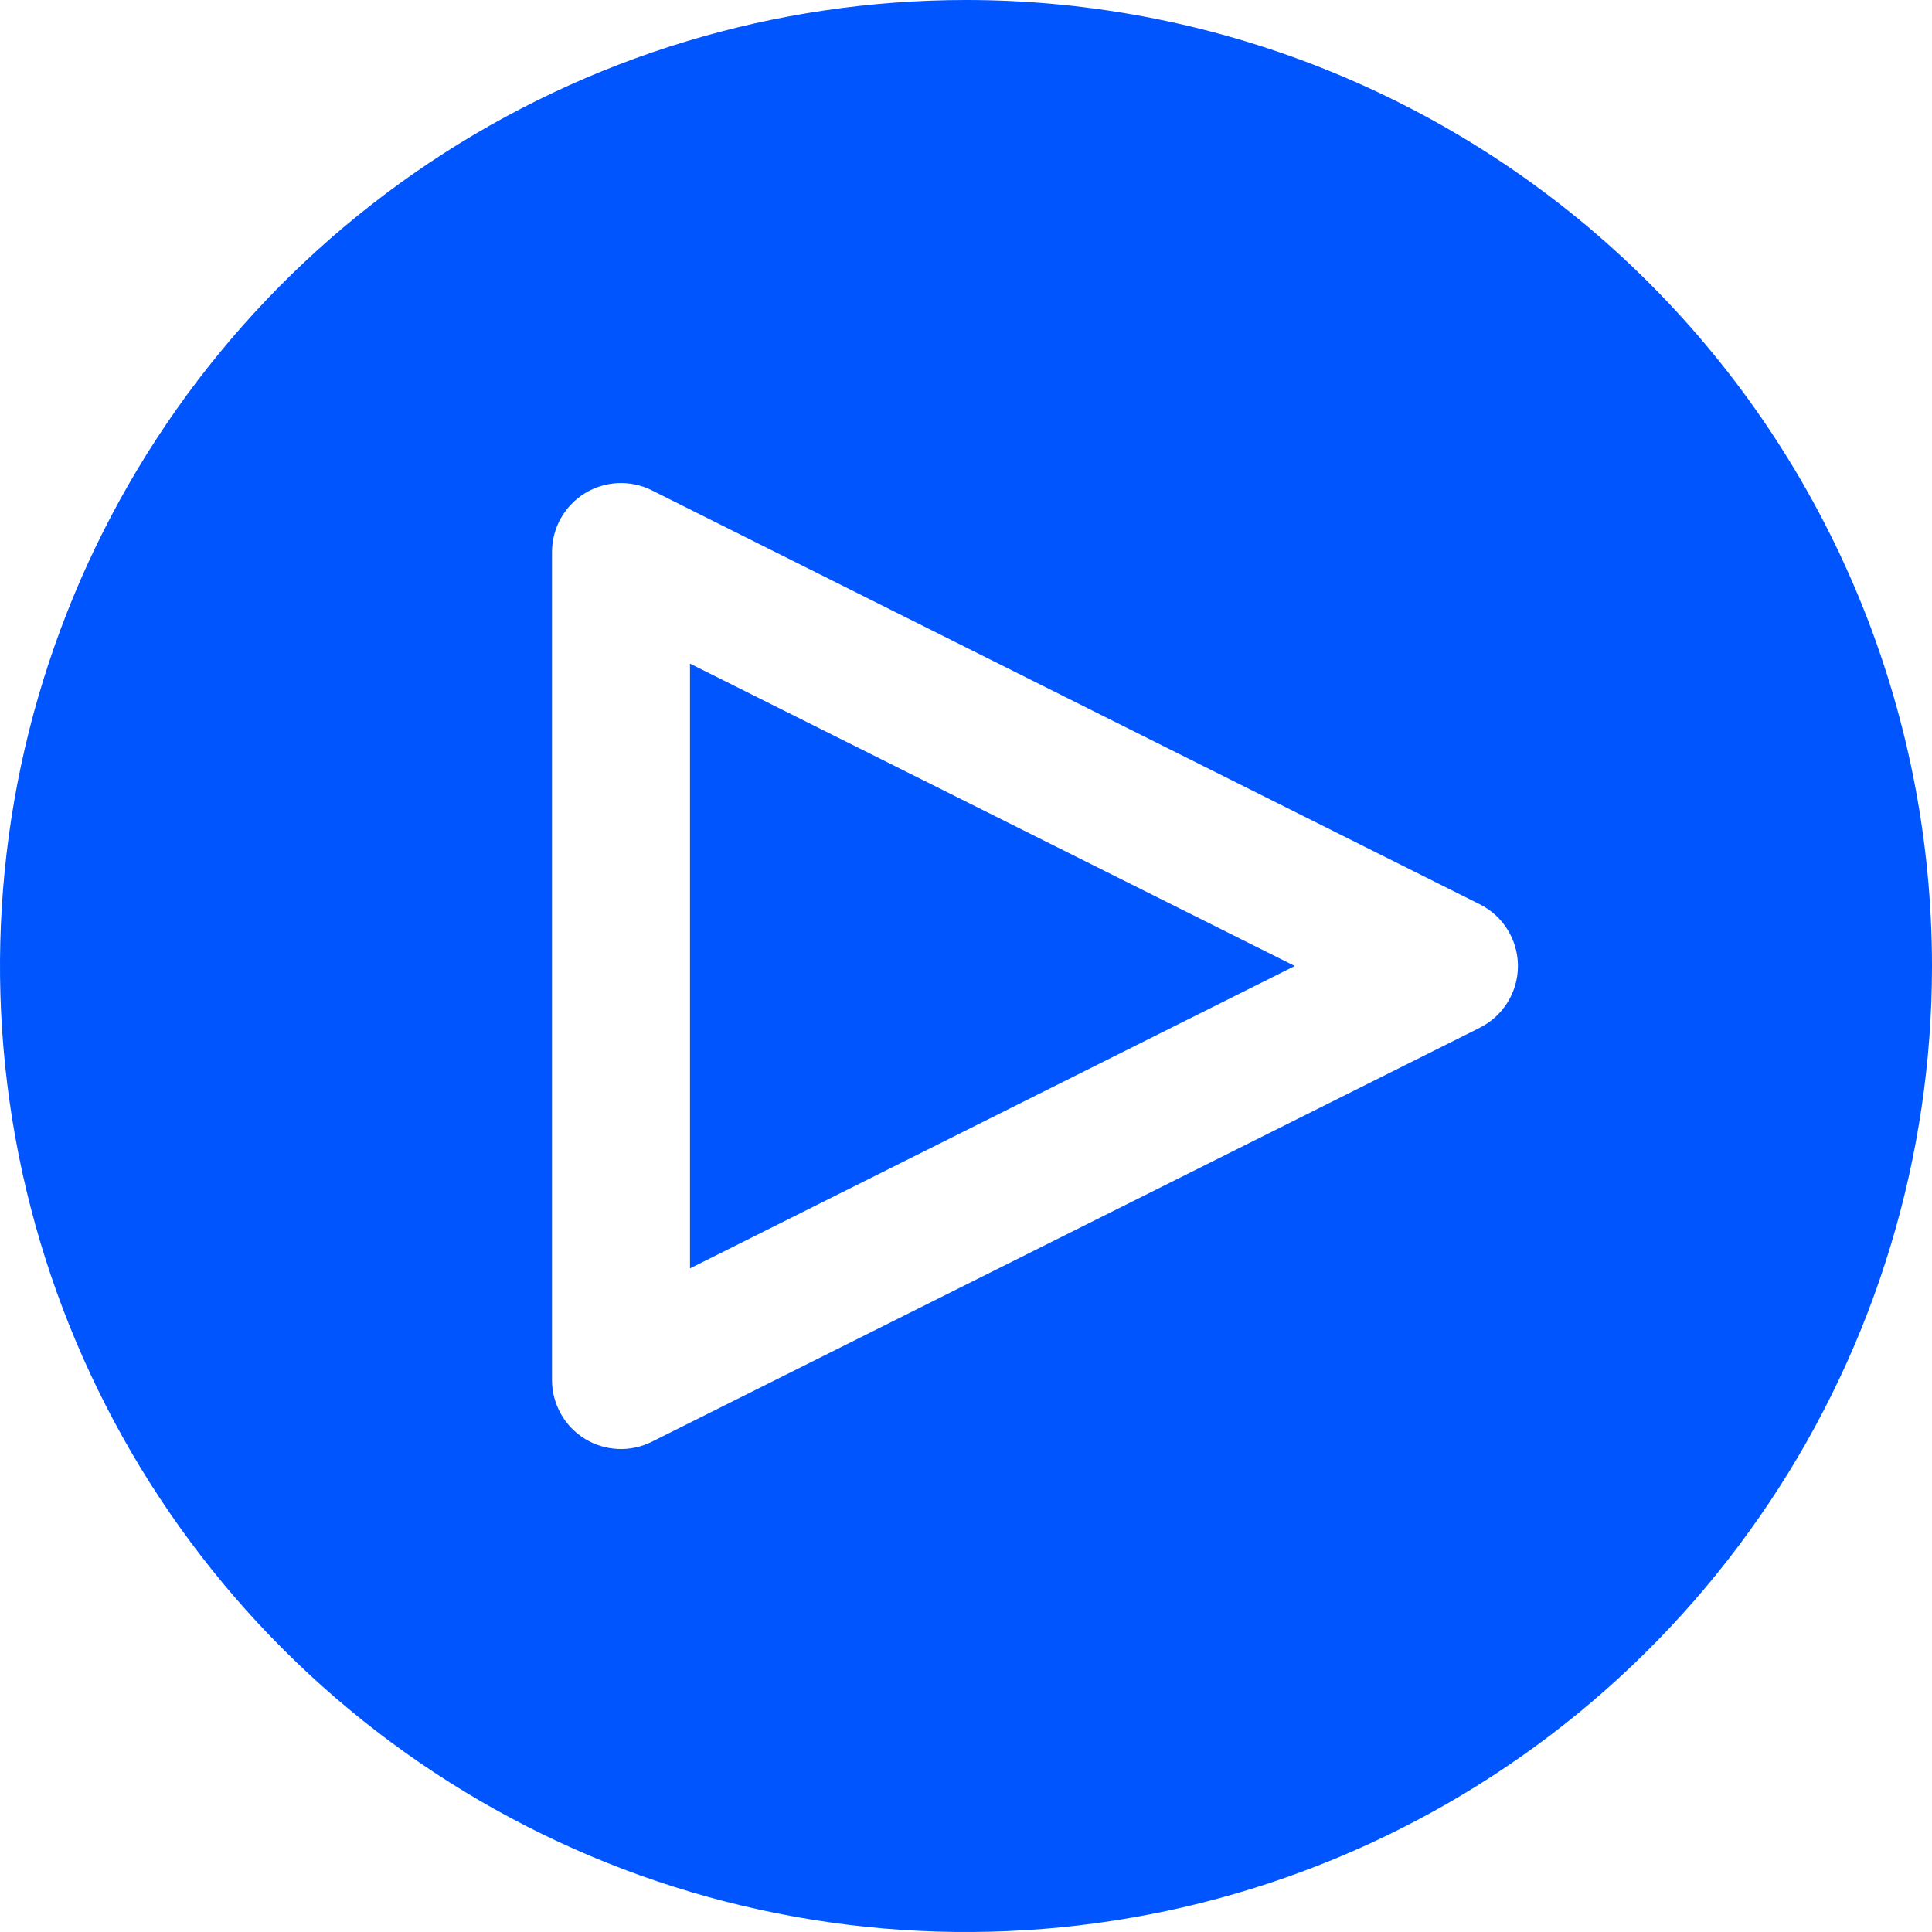
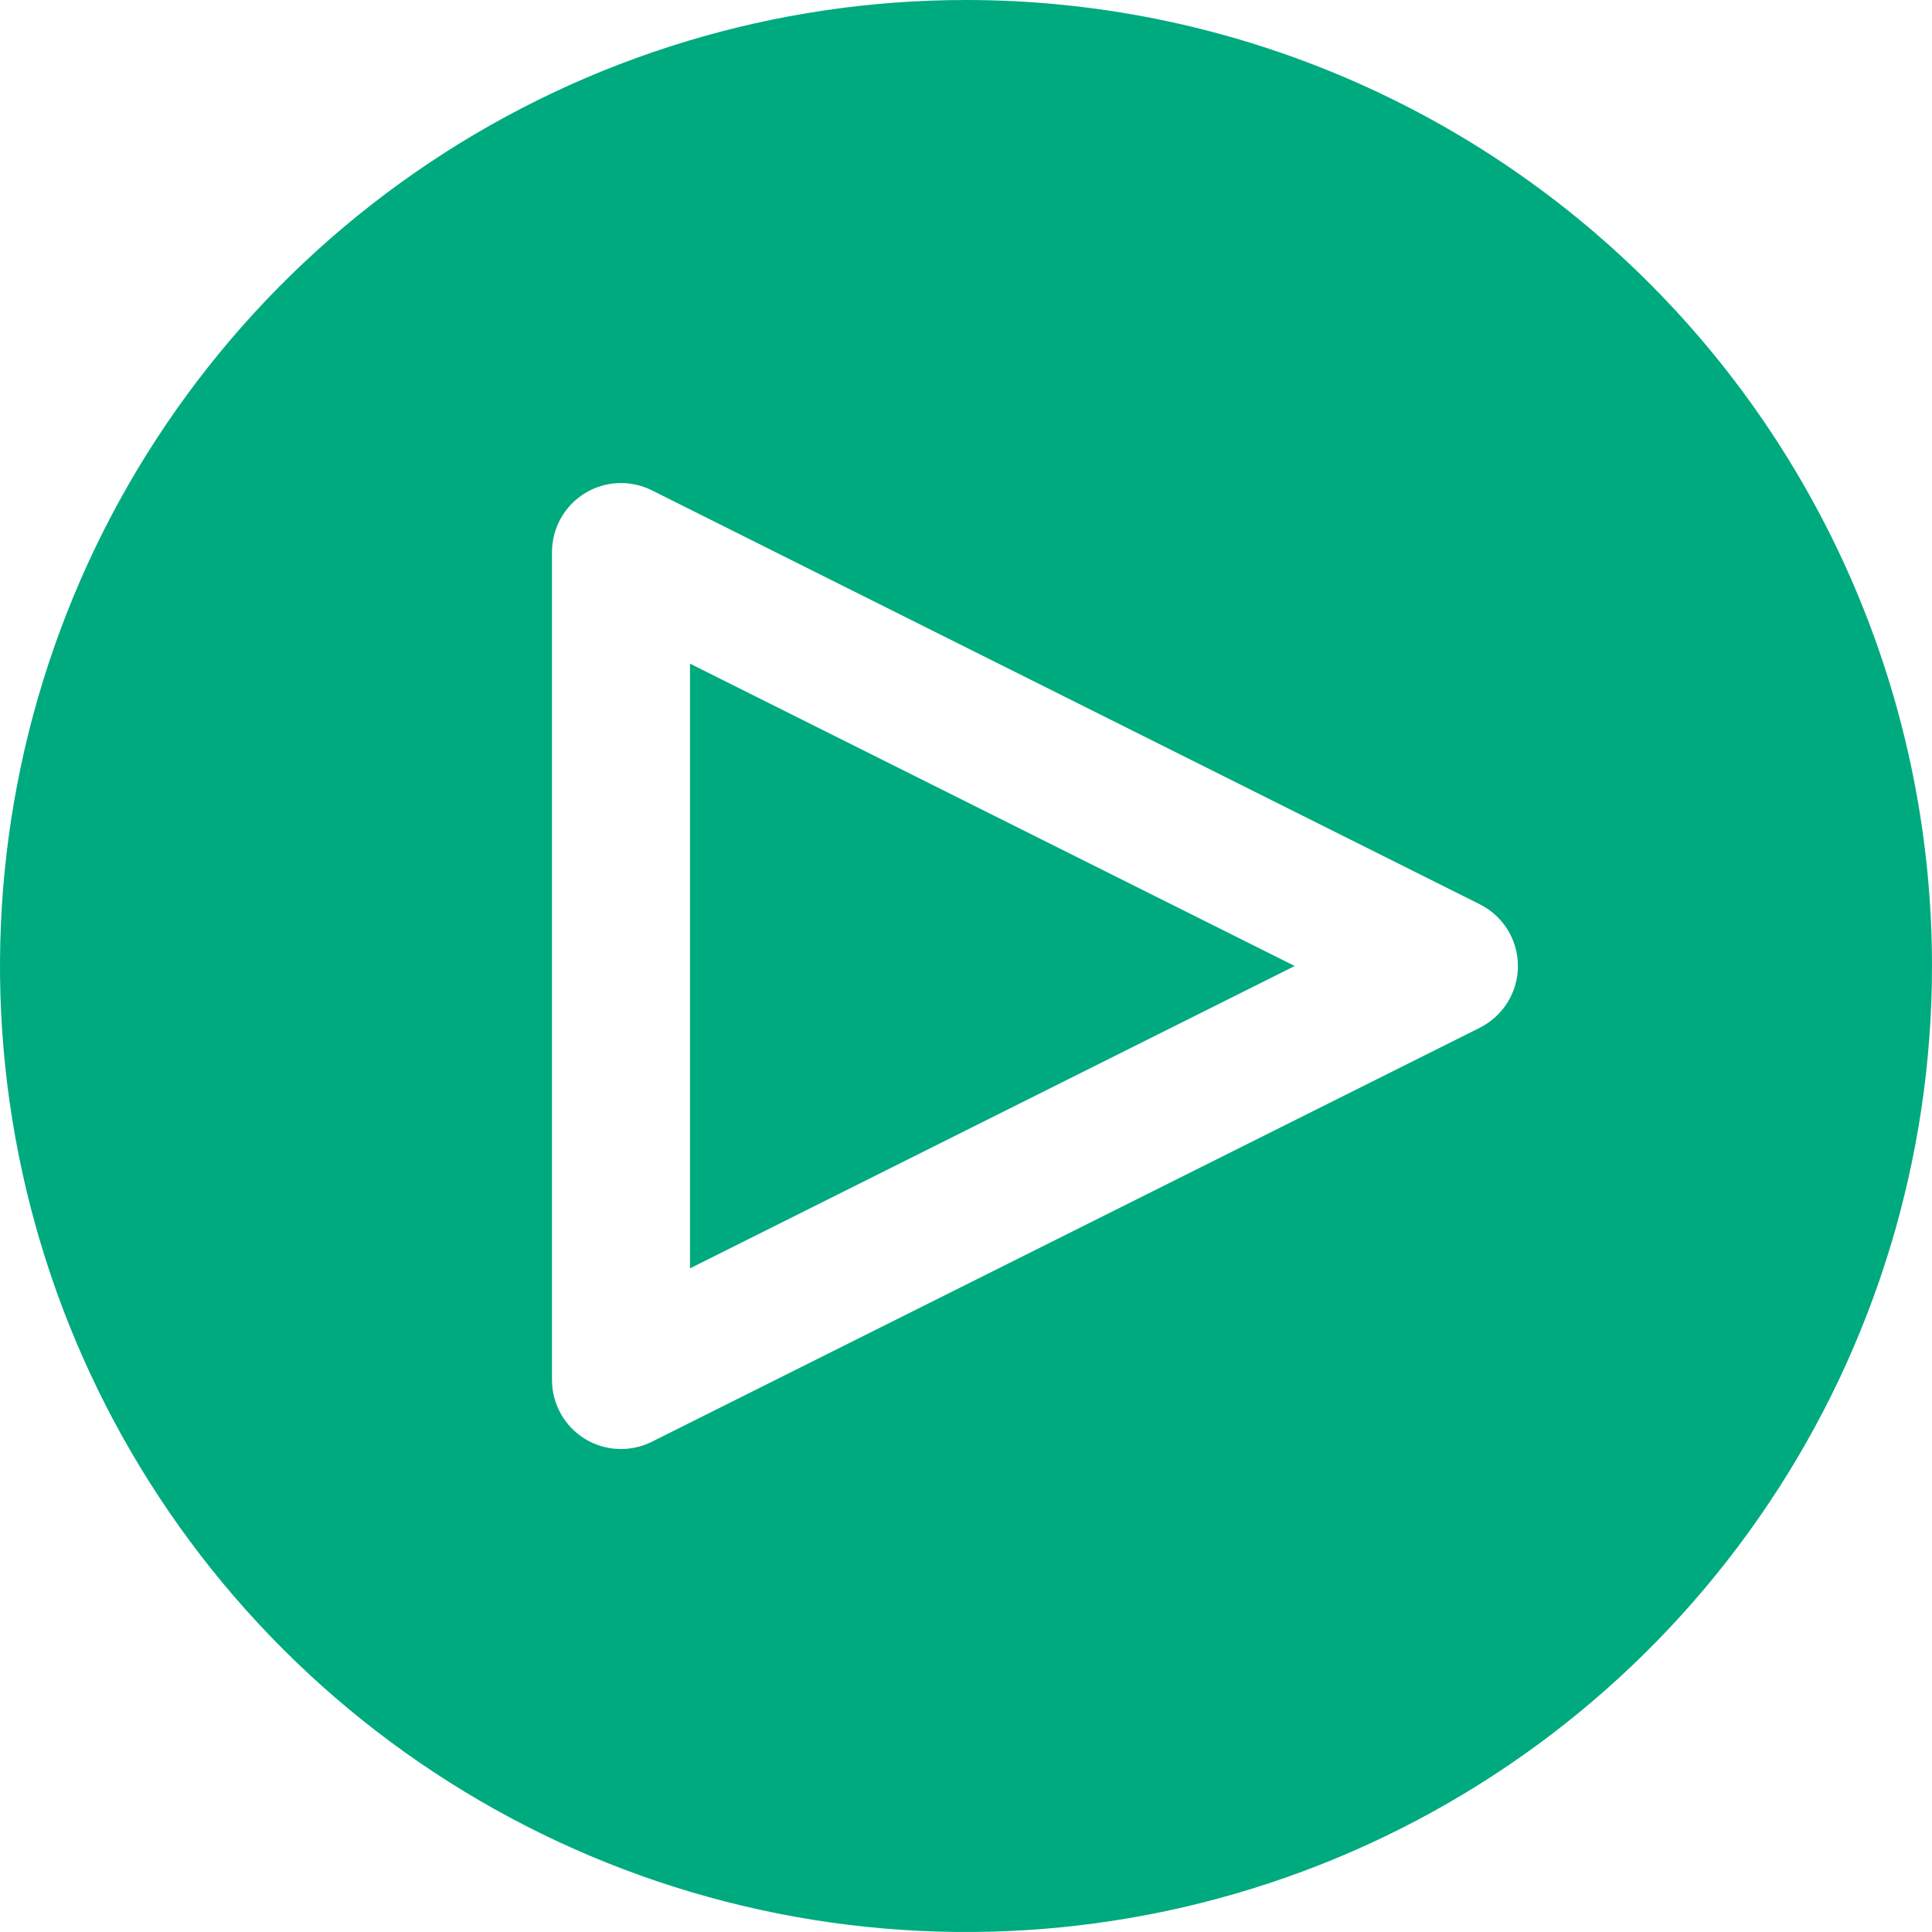
<svg xmlns="http://www.w3.org/2000/svg" width="100" height="100" viewBox="0 0 100 100" fill="none">
-   <path d="M35.714 65.65L67.014 50L35.714 34.35V65.65V65.65Z" fill="#0055ff" />
-   <path d="M50 0C40.111 0 30.444 2.932 22.221 8.427C13.999 13.921 7.59 21.73 3.806 30.866C0.022 40.002 -0.969 50.056 0.961 59.755C2.89 69.454 7.652 78.363 14.645 85.355C21.637 92.348 30.547 97.11 40.245 99.039C49.944 100.969 59.998 99.978 69.134 96.194C78.27 92.41 86.079 86.001 91.573 77.778C97.068 69.556 100 59.889 100 50C100 36.739 94.732 24.021 85.355 14.645C75.978 5.268 63.261 0 50 0V0ZM76.596 53.196L33.739 74.625C33.195 74.897 32.59 75.025 31.981 74.998C31.373 74.97 30.782 74.788 30.264 74.468C29.746 74.147 29.319 73.7 29.023 73.168C28.727 72.636 28.571 72.037 28.571 71.429V28.571C28.572 27.963 28.728 27.364 29.024 26.833C29.321 26.302 29.748 25.855 30.266 25.535C30.783 25.215 31.374 25.033 31.982 25.006C32.59 24.978 33.195 25.107 33.739 25.379L76.596 46.807C77.189 47.104 77.687 47.56 78.035 48.124C78.383 48.688 78.568 49.337 78.568 50C78.568 50.663 78.383 51.312 78.035 51.876C77.687 52.44 77.189 52.896 76.596 53.193V53.196Z" fill="#0055ff" />
+   <path d="M35.714 65.65L67.014 50L35.714 34.35V65.65V65.65Z" fill="#00aa7f" />
+   <path d="M50 0C40.111 0 30.444 2.932 22.221 8.427C13.999 13.921 7.59 21.73 3.806 30.866C0.022 40.002 -0.969 50.056 0.961 59.755C2.89 69.454 7.652 78.363 14.645 85.355C21.637 92.348 30.547 97.11 40.245 99.039C49.944 100.969 59.998 99.978 69.134 96.194C78.27 92.41 86.079 86.001 91.573 77.778C97.068 69.556 100 59.889 100 50C100 36.739 94.732 24.021 85.355 14.645C75.978 5.268 63.261 0 50 0V0ZM76.596 53.196L33.739 74.625C33.195 74.897 32.59 75.025 31.981 74.998C31.373 74.97 30.782 74.788 30.264 74.468C29.746 74.147 29.319 73.7 29.023 73.168C28.727 72.636 28.571 72.037 28.571 71.429V28.571C28.572 27.963 28.728 27.364 29.024 26.833C29.321 26.302 29.748 25.855 30.266 25.535C30.783 25.215 31.374 25.033 31.982 25.006C32.59 24.978 33.195 25.107 33.739 25.379L76.596 46.807C77.189 47.104 77.687 47.56 78.035 48.124C78.383 48.688 78.568 49.337 78.568 50C78.568 50.663 78.383 51.312 78.035 51.876C77.687 52.44 77.189 52.896 76.596 53.193V53.196Z" fill="#00aa7f" />
</svg>
